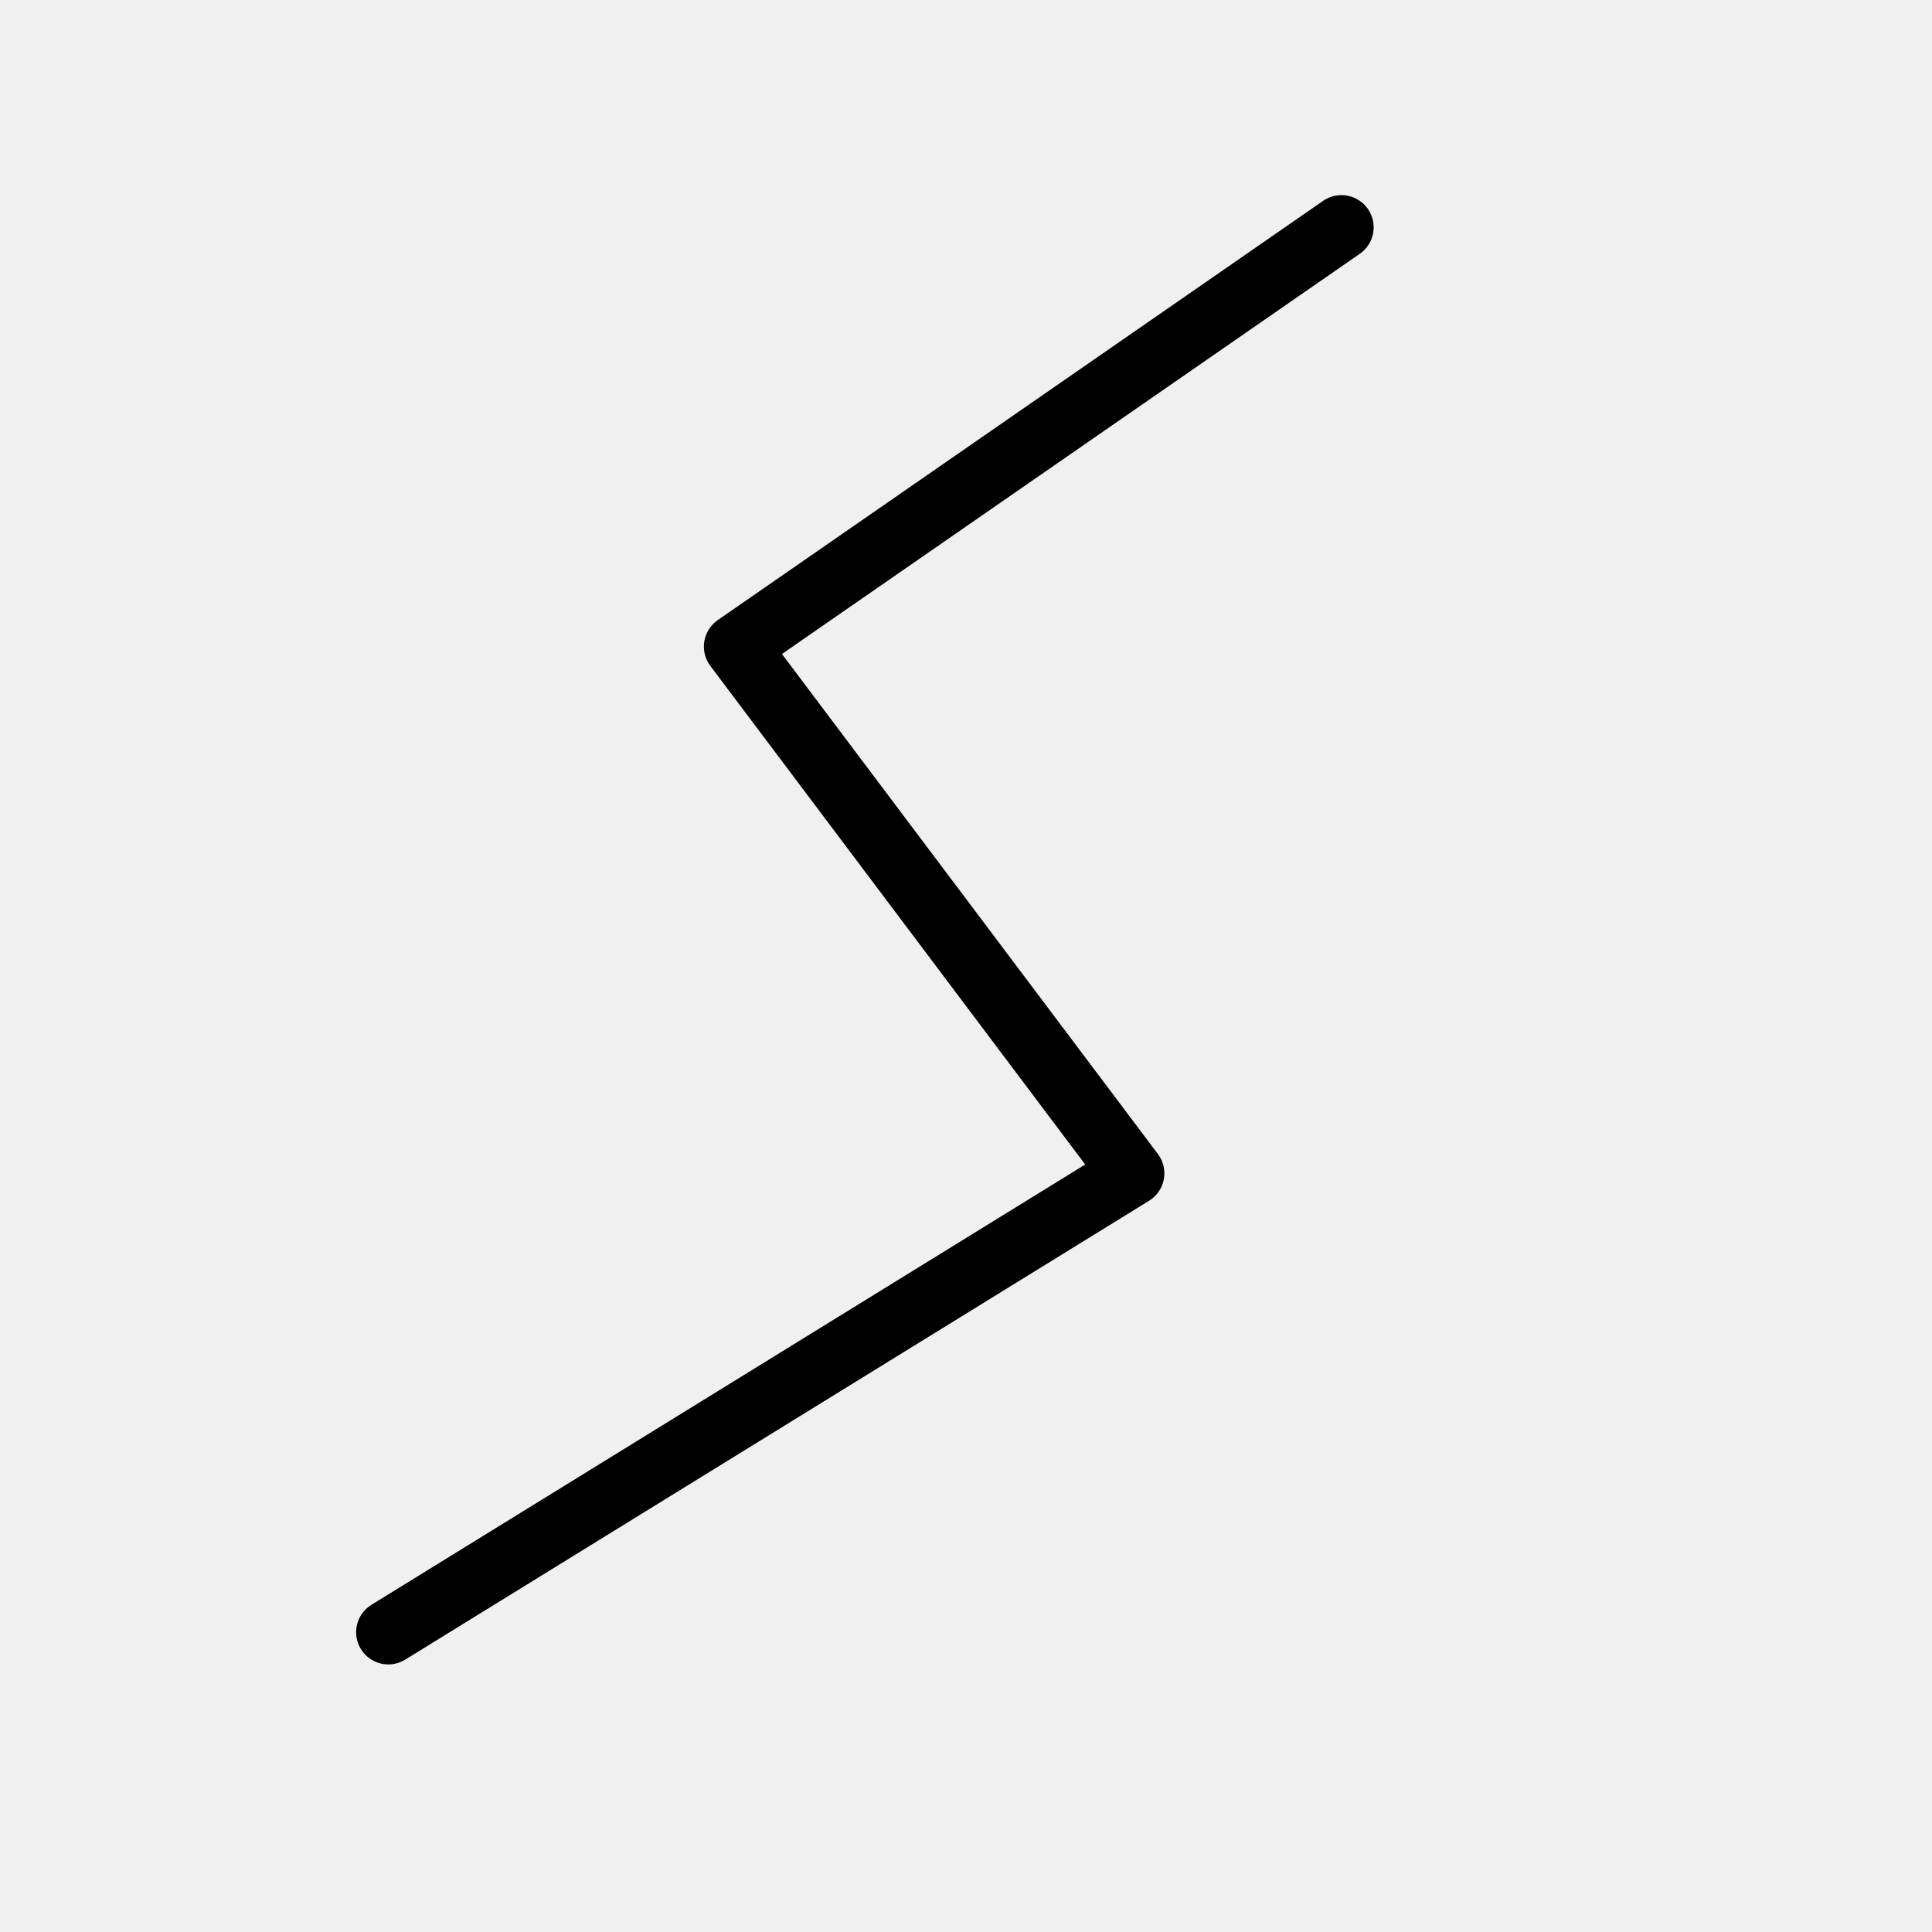
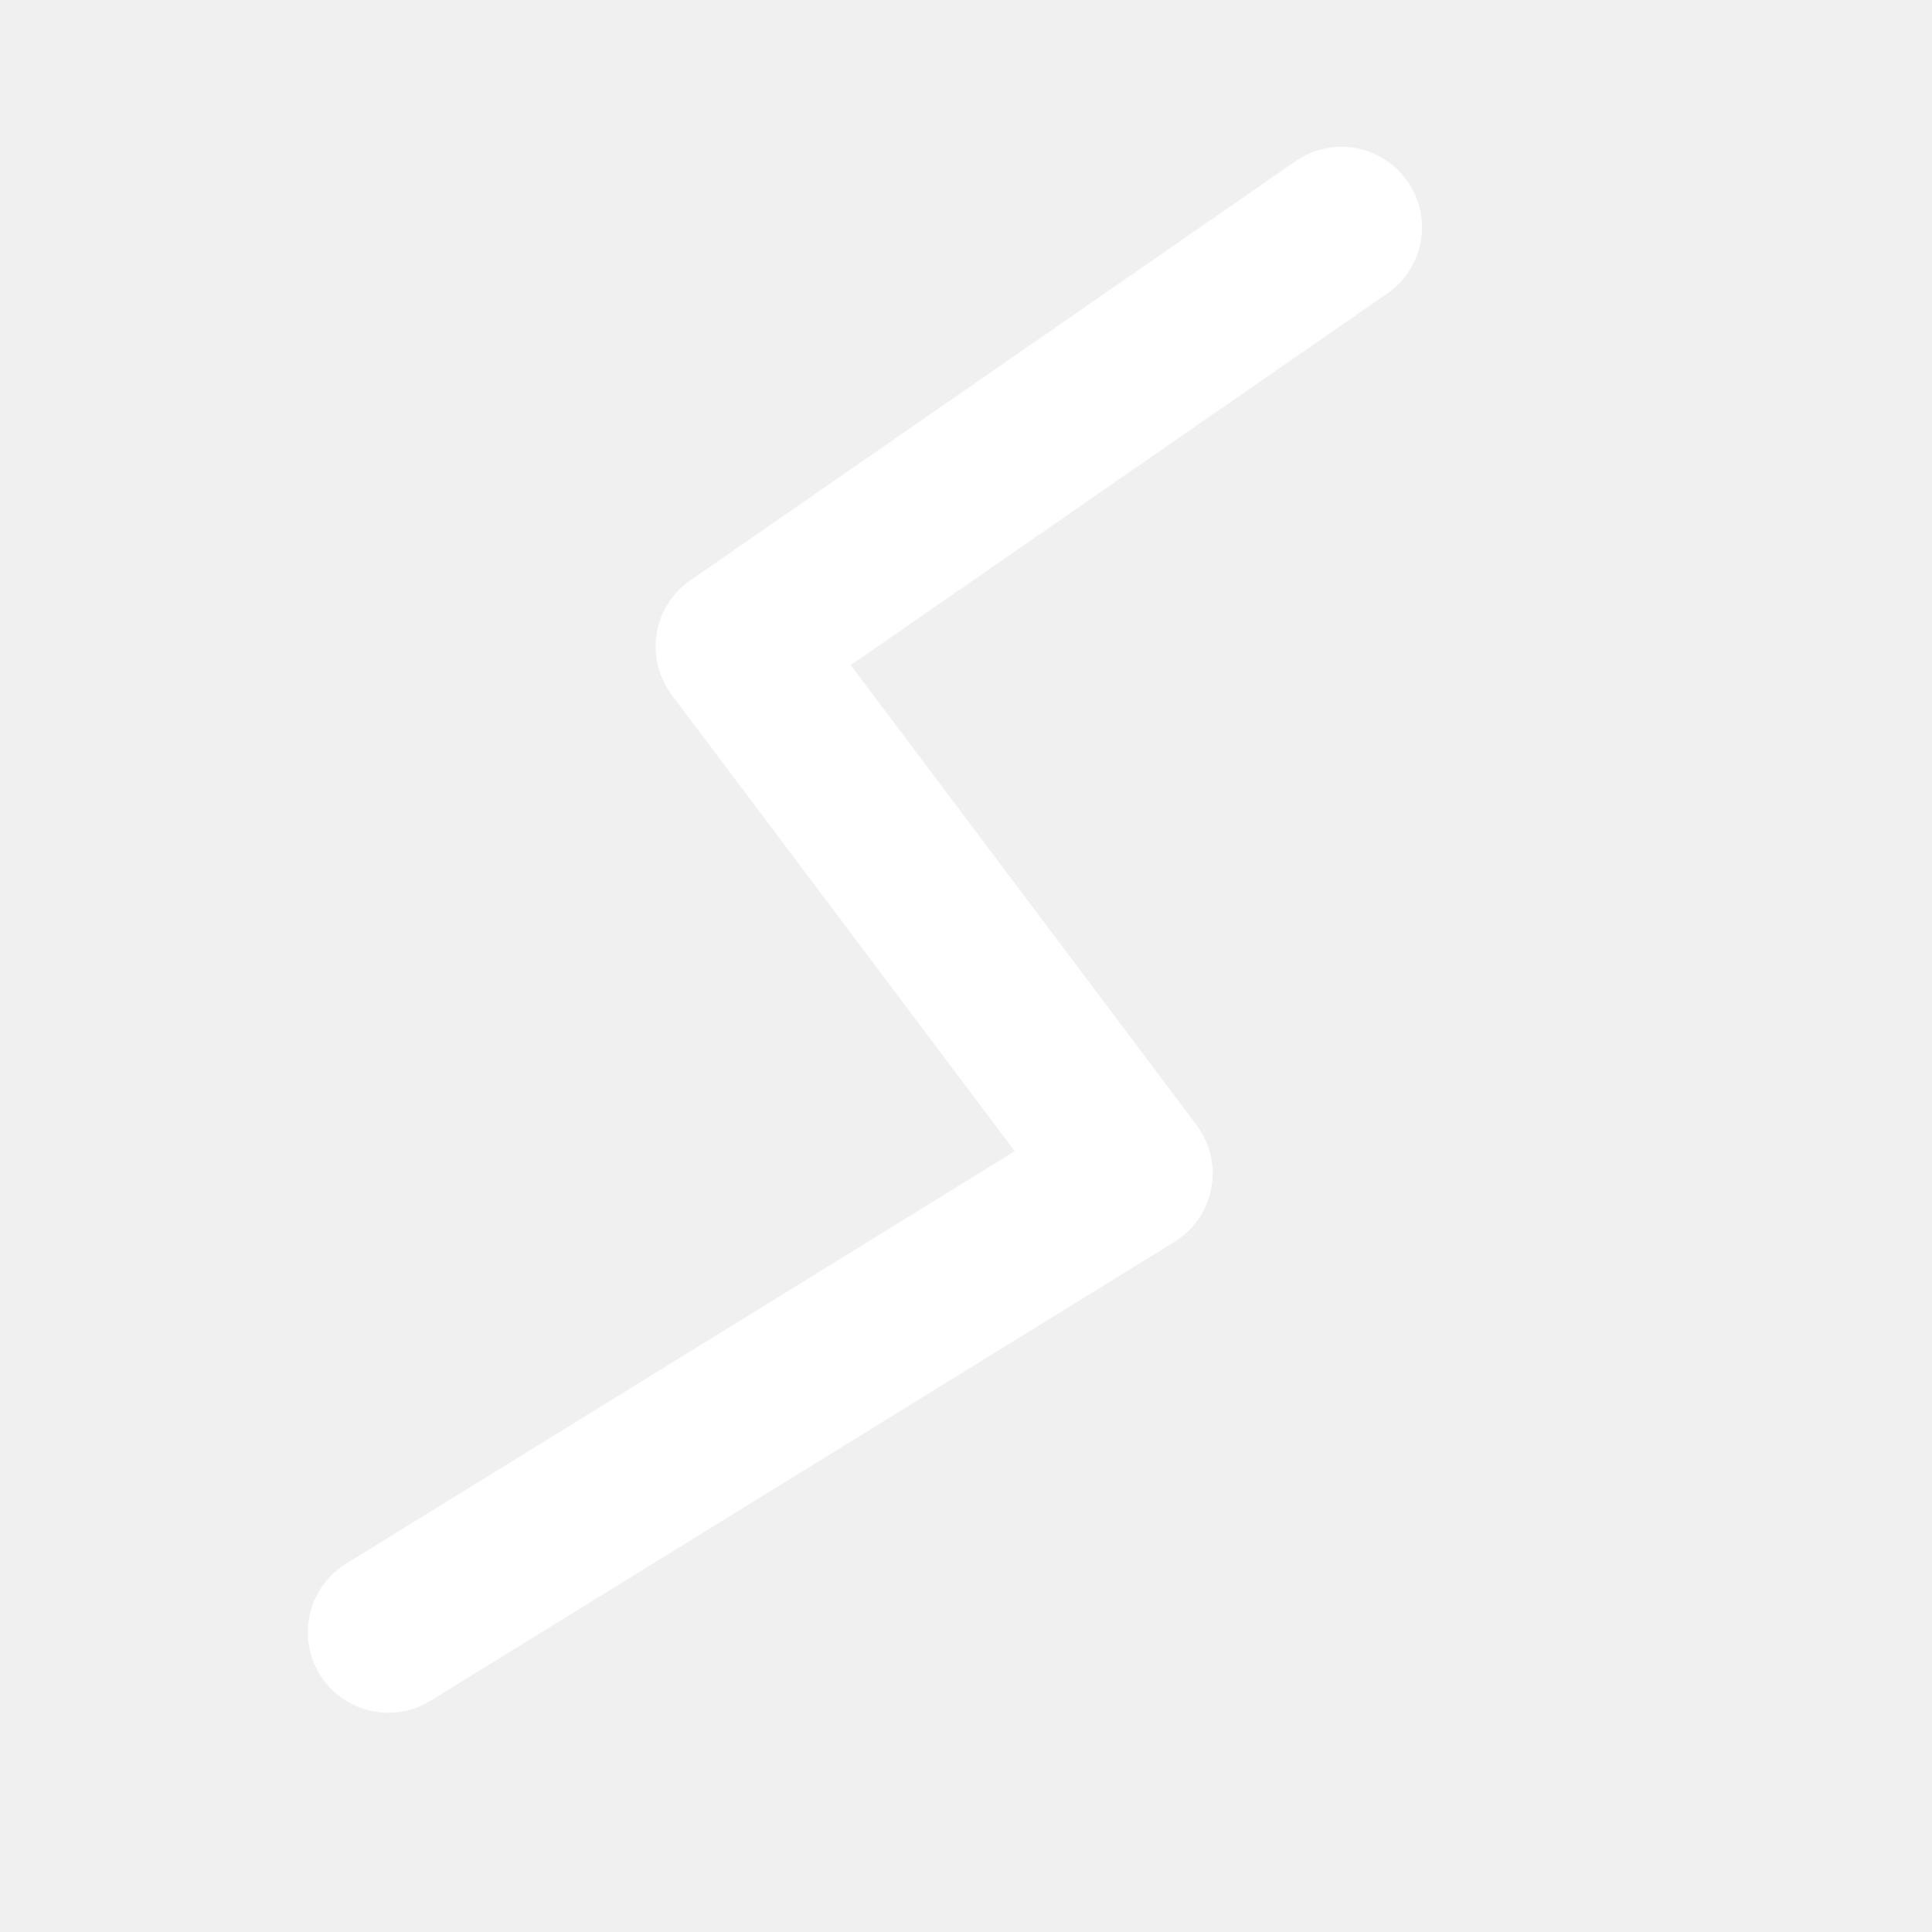
<svg xmlns="http://www.w3.org/2000/svg" height="60" width="60" viewBox="0 0 60 60">
-   <path d="M12.06 50.69l23.1-14.25-12.3-16.36 18.8-13.02" fill="none" stroke="#000" stroke-width="2" stroke-linecap="round" stroke-linejoin="round" />
+   <path d="M12.06 50.69l23.1-14.25-12.3-16.36 18.8-13.02" fill="none" stroke="#fff" stroke-width="5" stroke-linecap="round" stroke-linejoin="round" />
</svg>
